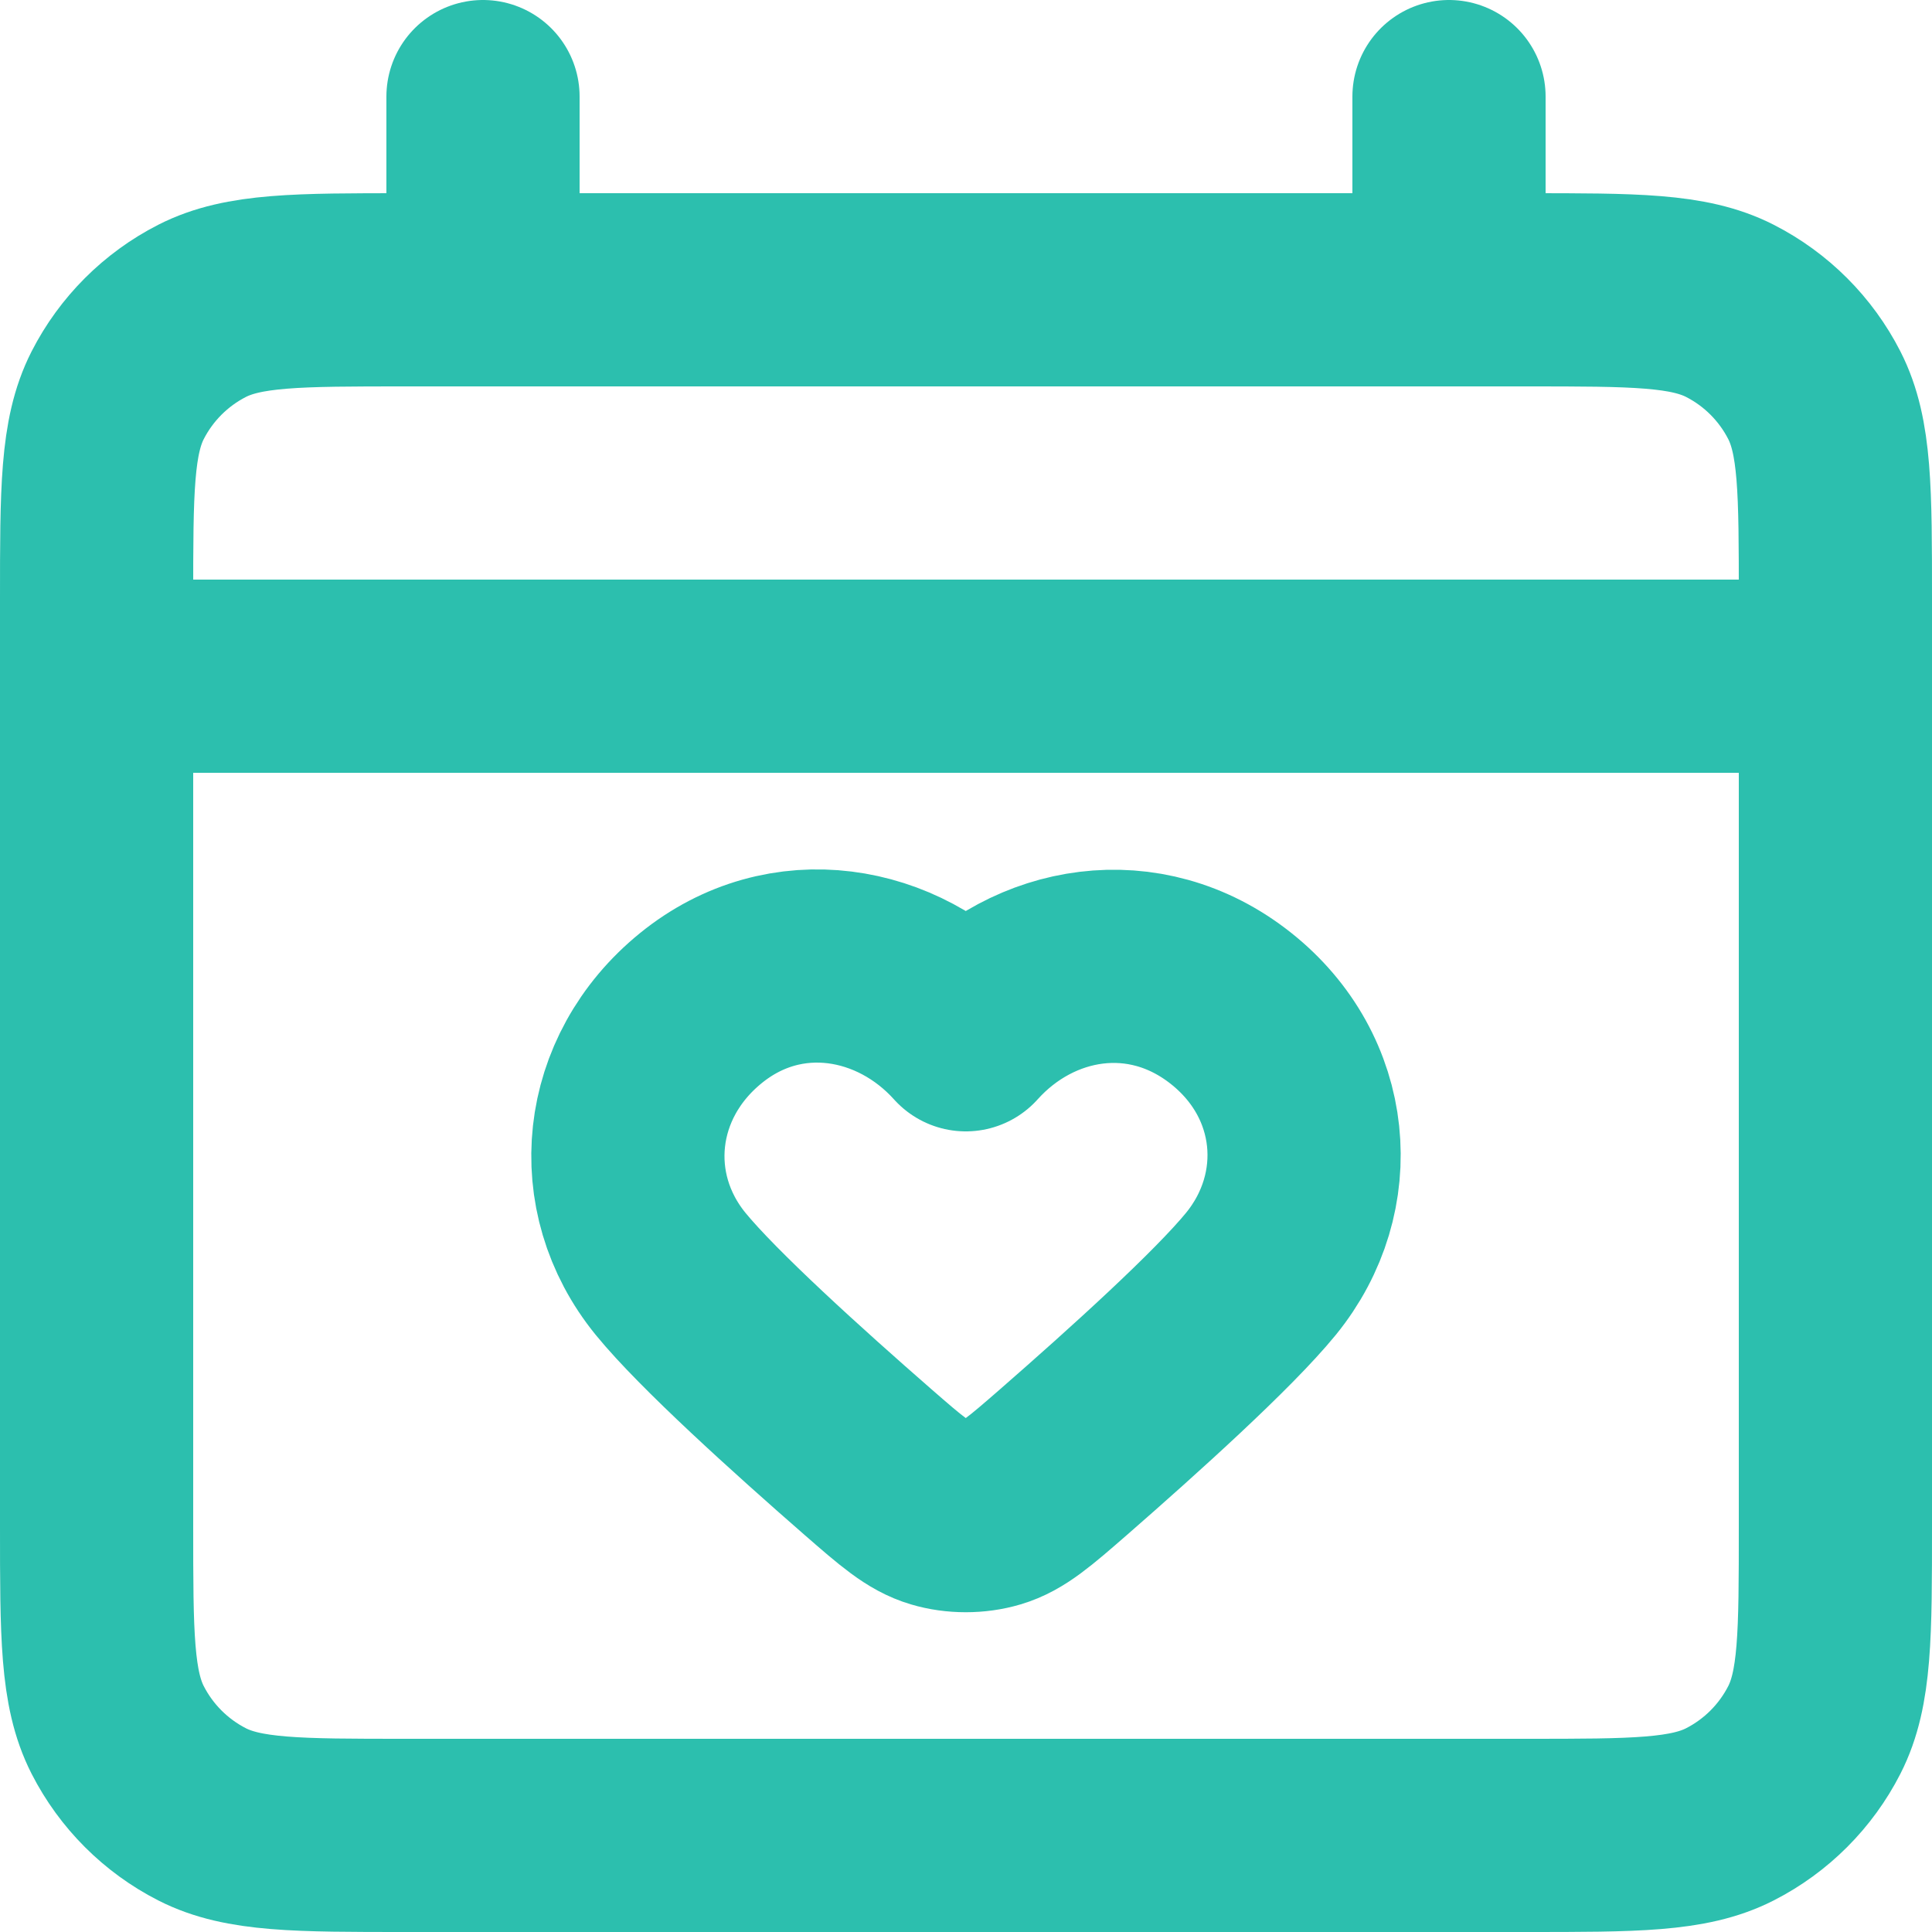
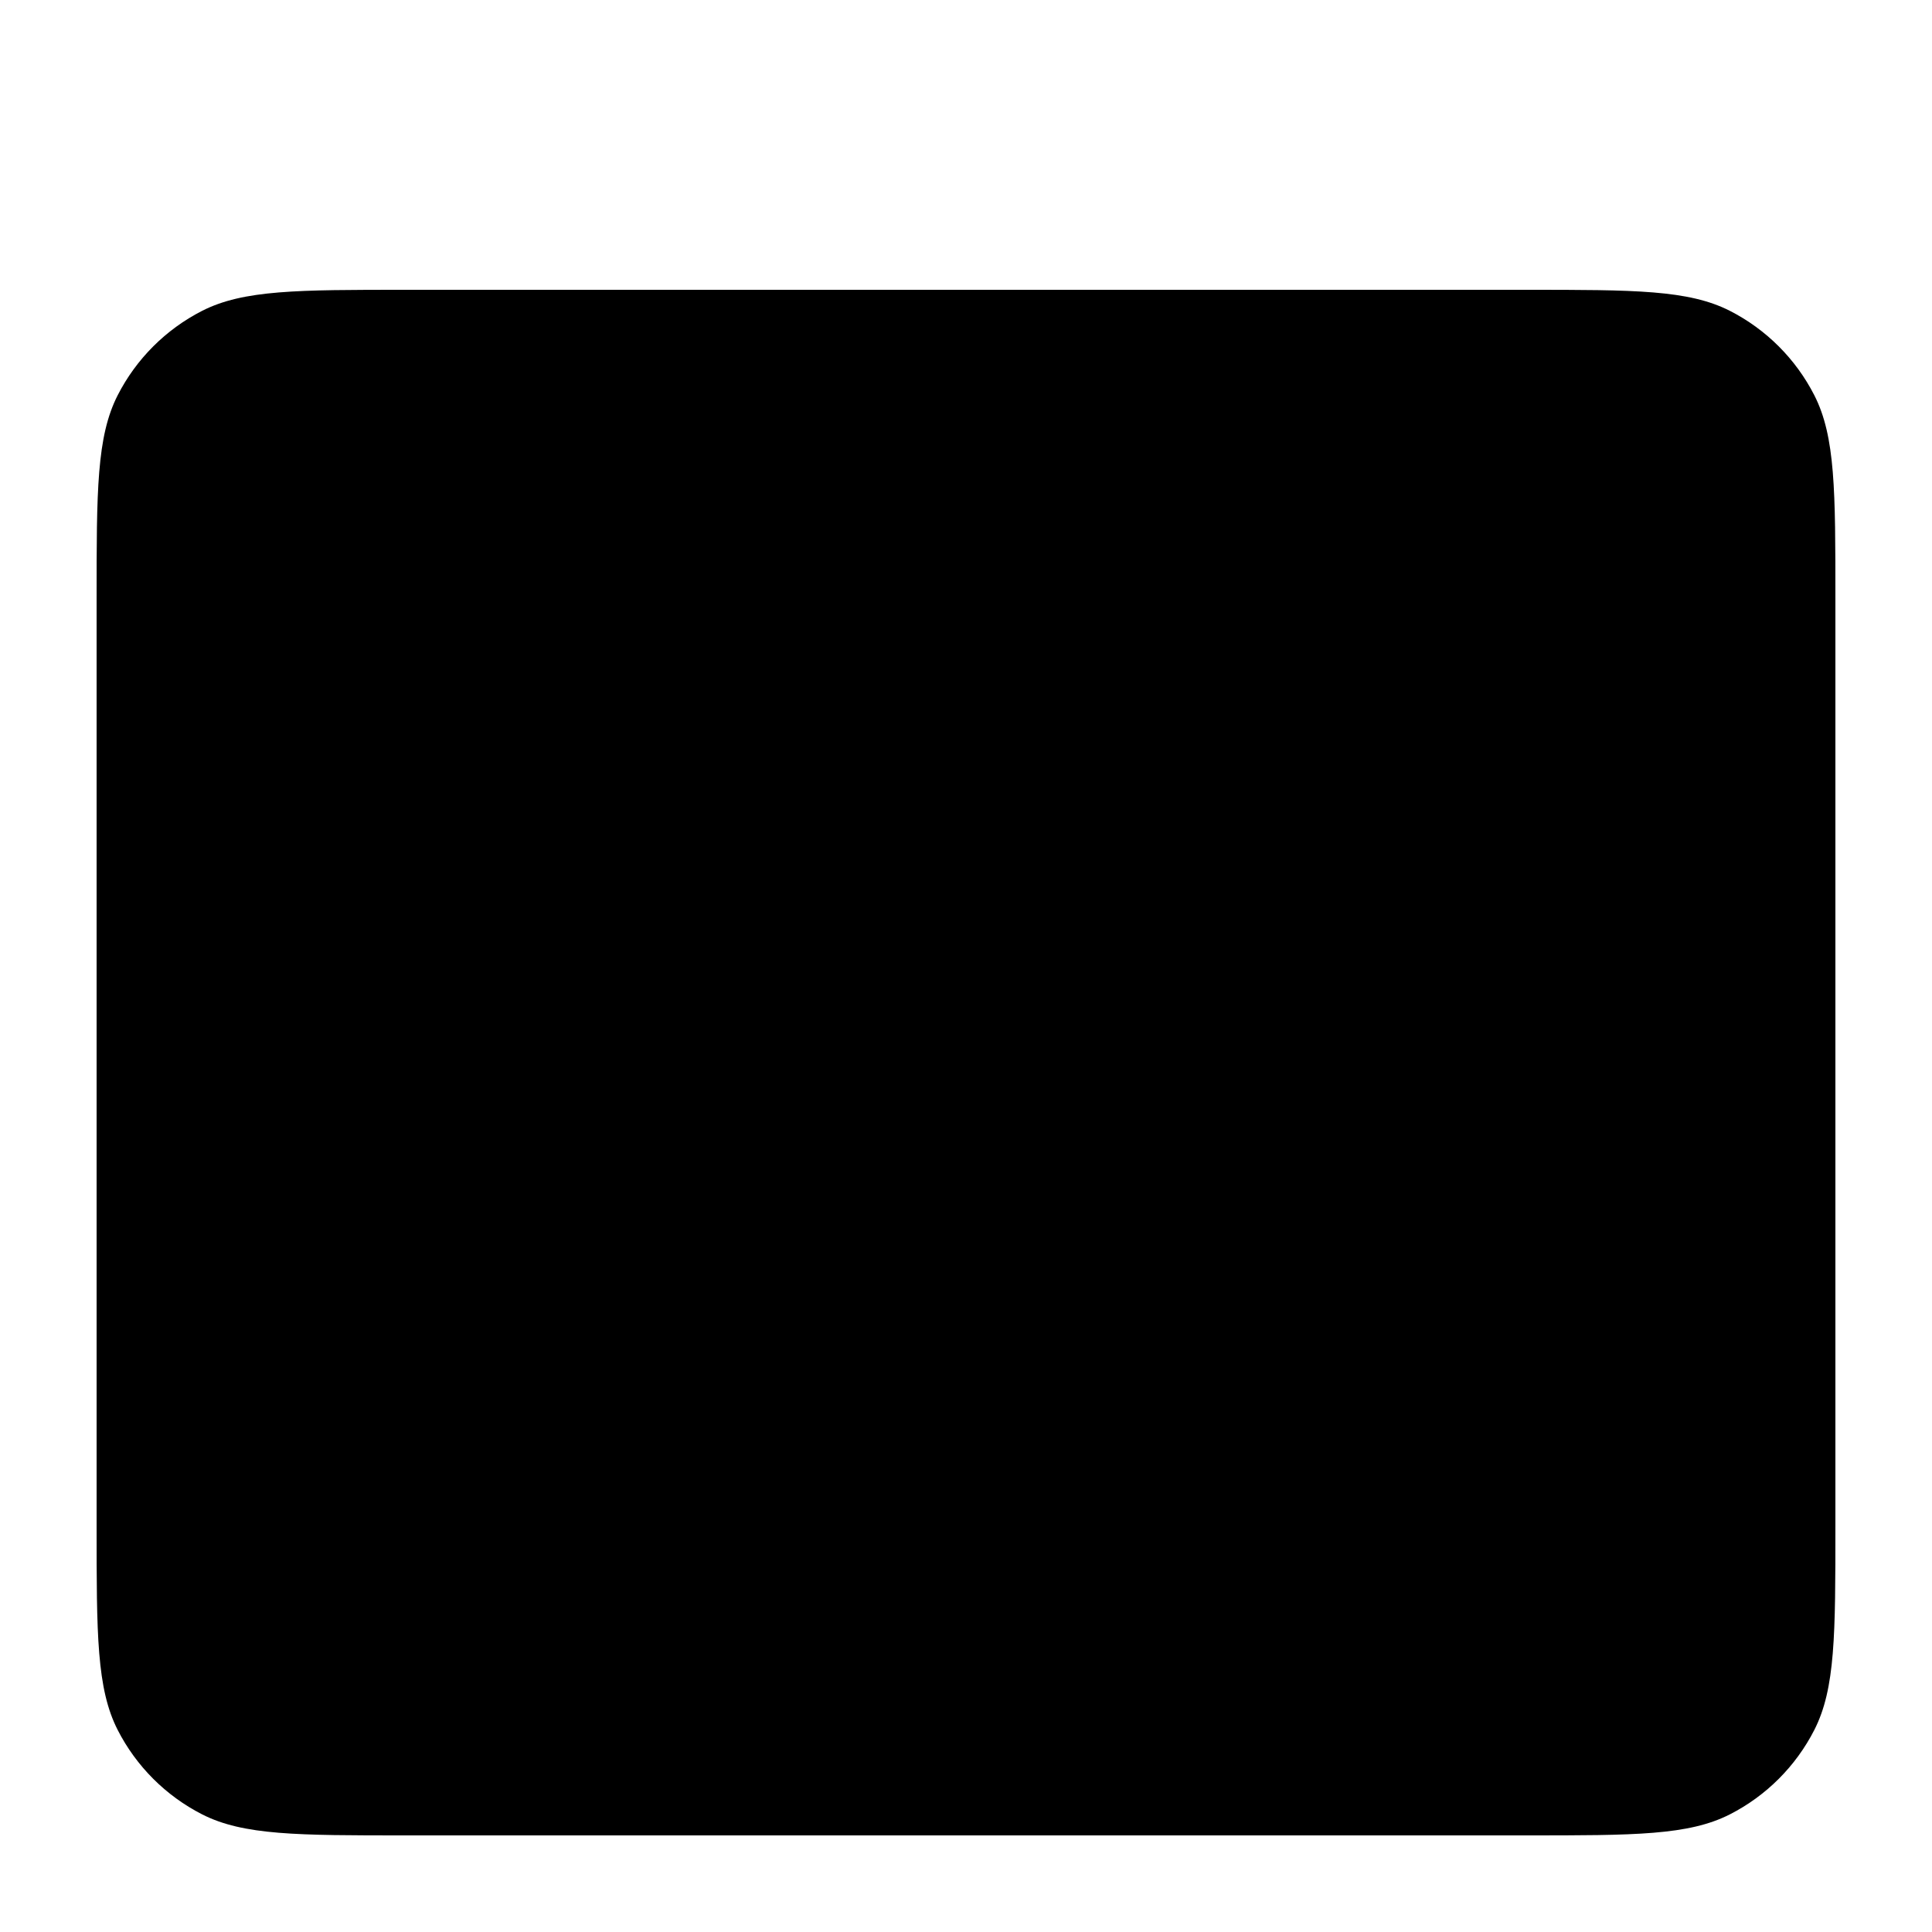
- <svg xmlns="http://www.w3.org/2000/svg" width="20" height="20" viewBox="0 0 20 20" fill="none">
-   <path d="M1 7H19M5 1V3M15 1V3M9.998 10.712C9.298 9.933 8.131 9.723 7.254 10.437C6.377 11.15 6.254 12.343 6.942 13.187C7.331 13.663 8.255 14.498 8.985 15.135C9.332 15.437 9.505 15.588 9.715 15.65C9.893 15.703 10.102 15.703 10.28 15.65C10.49 15.588 10.663 15.437 11.01 15.135C11.74 14.498 12.664 13.663 13.053 13.187C13.741 12.343 13.633 11.143 12.741 10.437C11.849 9.731 10.697 9.933 9.998 10.712ZM4.2 19H15.8C16.92 19 17.48 19 17.908 18.782C18.284 18.59 18.59 18.284 18.782 17.908C19 17.48 19 16.92 19 15.8V6.2C19 5.08 19 4.52 18.782 4.092C18.59 3.716 18.284 3.41 17.908 3.218C17.48 3 16.92 3 15.8 3H4.2C3.08 3 2.52 3 2.092 3.218C1.716 3.41 1.41 3.716 1.218 4.092C1 4.52 1 5.08 1 6.2V15.8C1 16.92 1 17.48 1.218 17.908C1.41 18.284 1.716 18.59 2.092 18.782C2.52 19 3.08 19 4.2 19Z" stroke="#2CBFAE" stroke-width="2" stroke-linecap="round" stroke-linejoin="round" />
+ <svg xmlns="http://www.w3.org/2000/svg" width="20" height="20" viewBox="0 0 20 20">
+   <path d="M1 7H19M5 1V3M15 1V3M9.998 10.712C9.298 9.933 8.131 9.723 7.254 10.437C6.377 11.15 6.254 12.343 6.942 13.187C7.331 13.663 8.255 14.498 8.985 15.135C9.332 15.437 9.505 15.588 9.715 15.65C9.893 15.703 10.102 15.703 10.28 15.65C10.49 15.588 10.663 15.437 11.01 15.135C11.74 14.498 12.664 13.663 13.053 13.187C13.741 12.343 13.633 11.143 12.741 10.437C11.849 9.731 10.697 9.933 9.998 10.712ZM4.2 19H15.8C16.92 19 17.48 19 17.908 18.782C18.284 18.59 18.59 18.284 18.782 17.908C19 17.48 19 16.92 19 15.8V6.2C19 5.08 19 4.52 18.782 4.092C18.59 3.716 18.284 3.41 17.908 3.218C17.48 3 16.92 3 15.8 3H4.2C3.08 3 2.52 3 2.092 3.218C1.716 3.41 1.41 3.716 1.218 4.092C1 4.52 1 5.08 1 6.2V15.8C1 16.92 1 17.48 1.218 17.908C1.41 18.284 1.716 18.59 2.092 18.782C2.52 19 3.08 19 4.2 19Z" stroke-width="2" stroke-linecap="round" stroke-linejoin="round" />
</svg>
